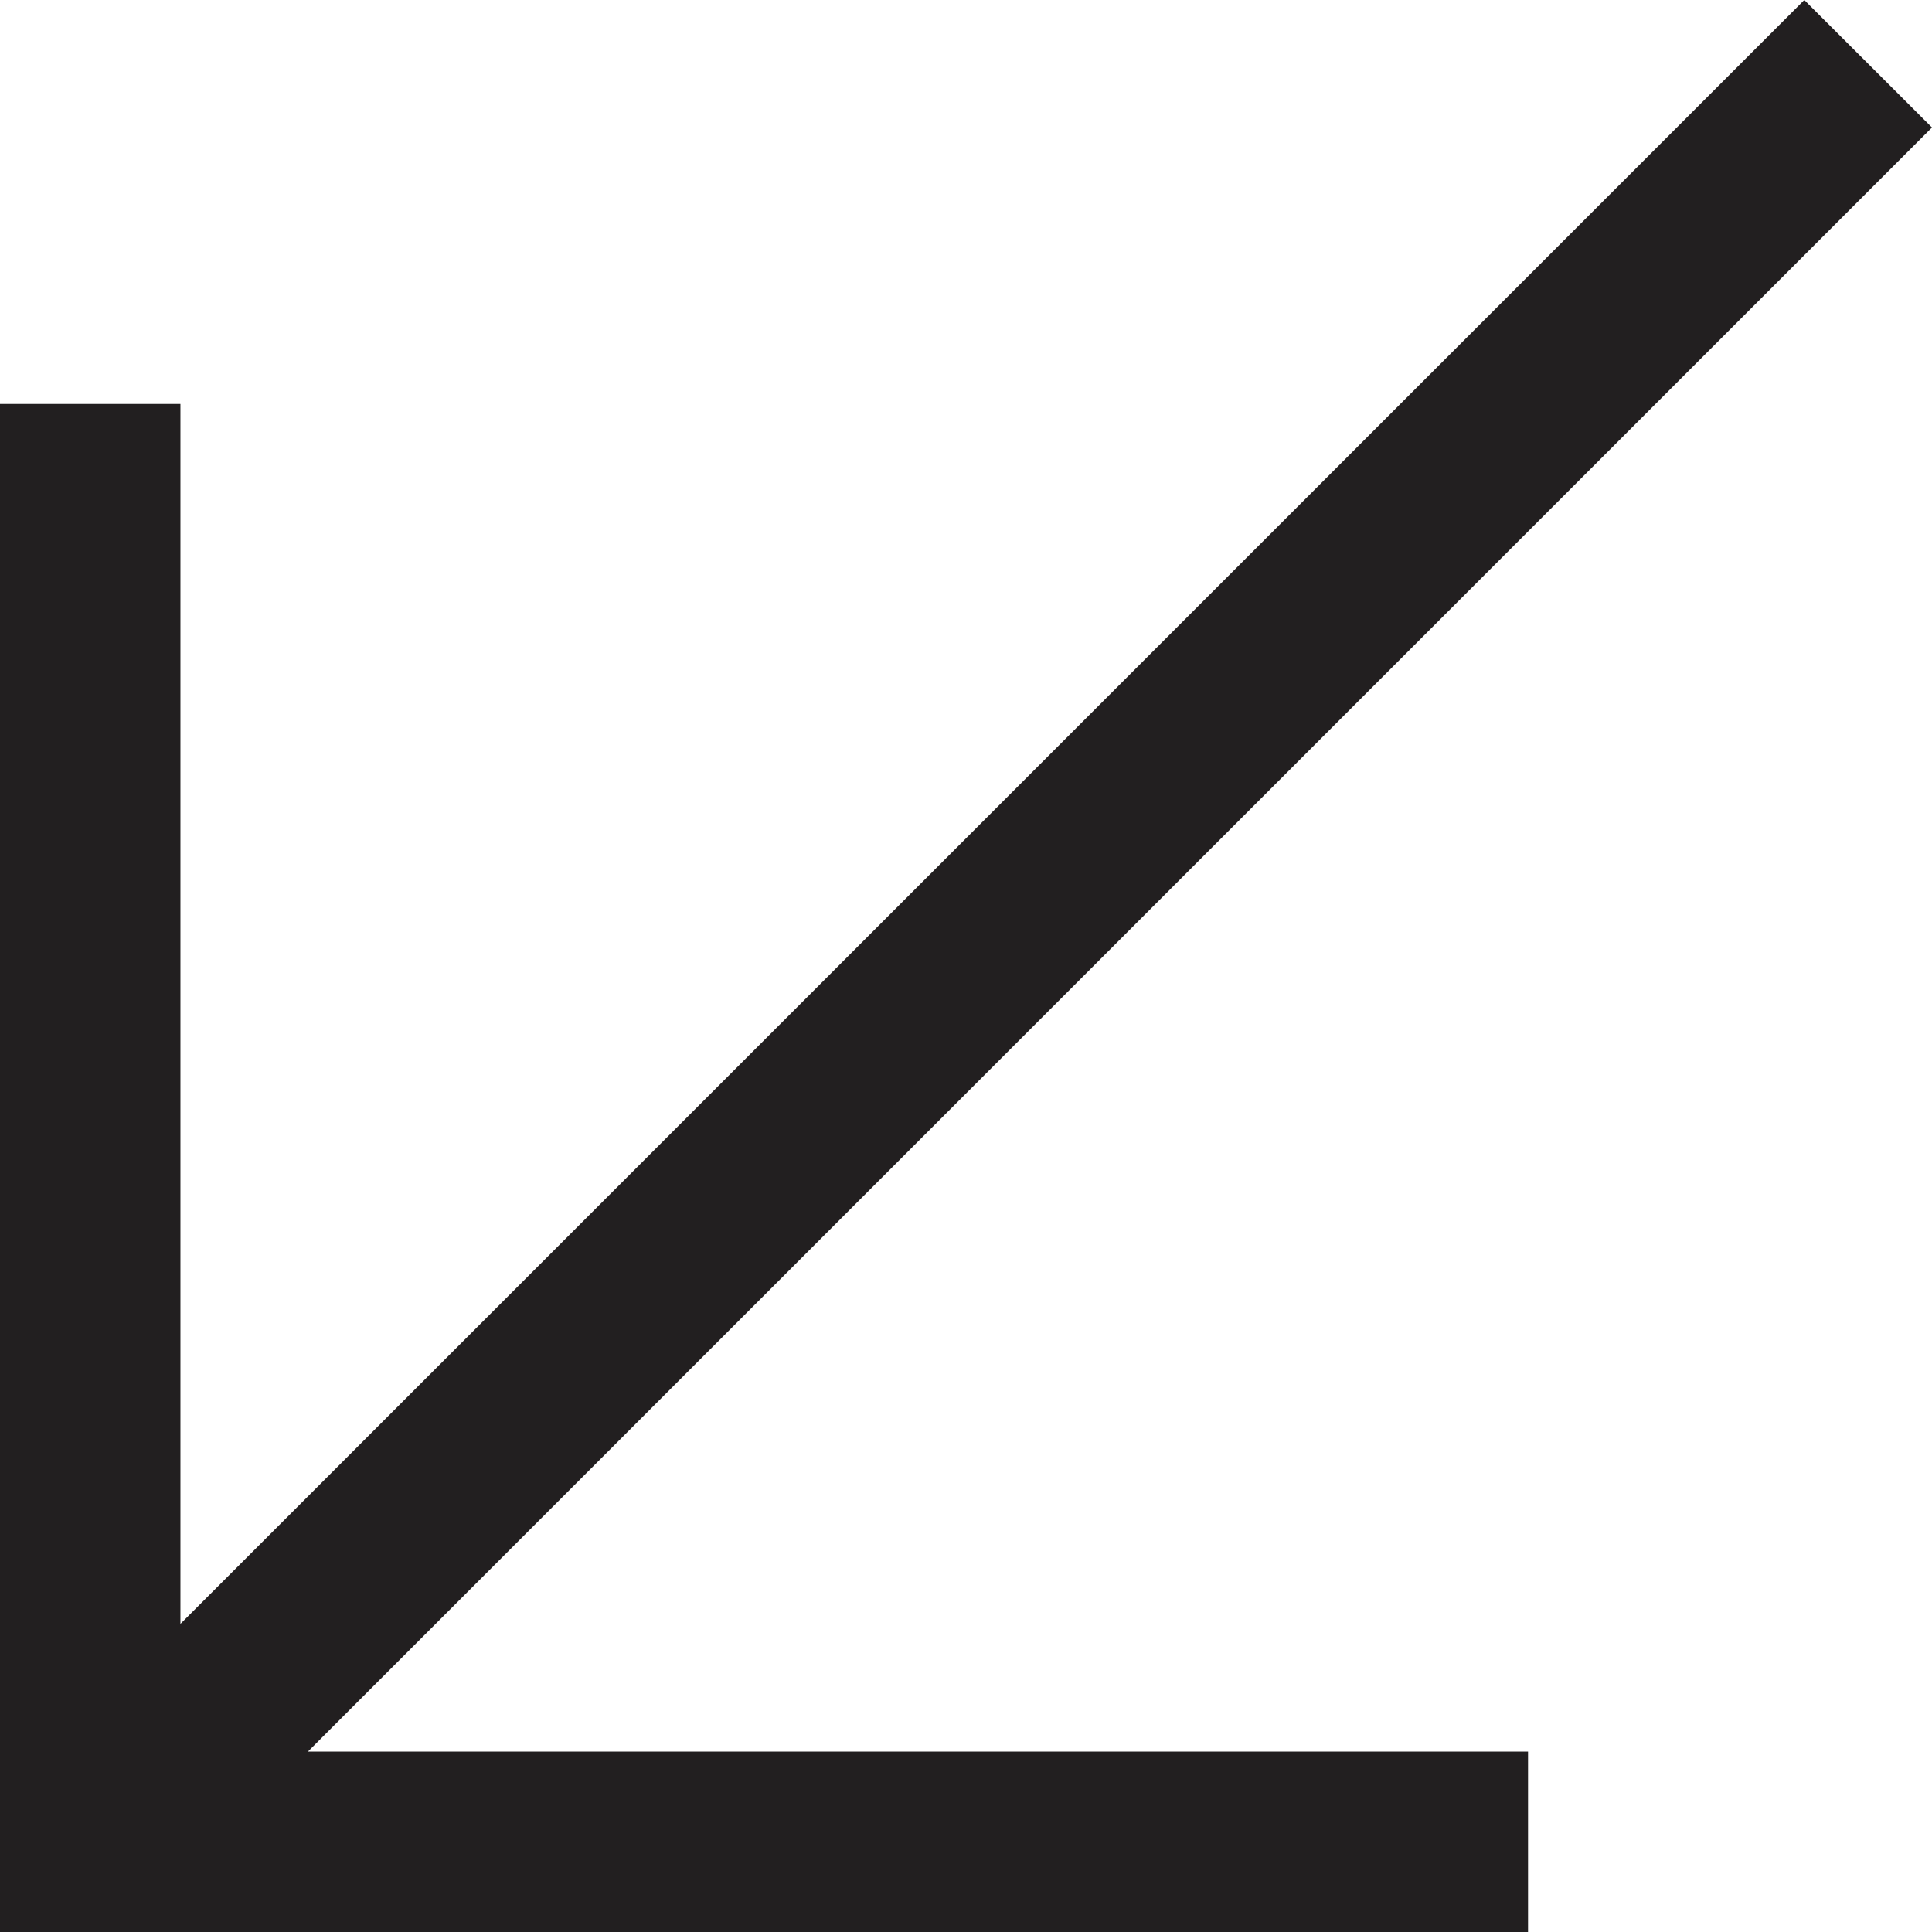
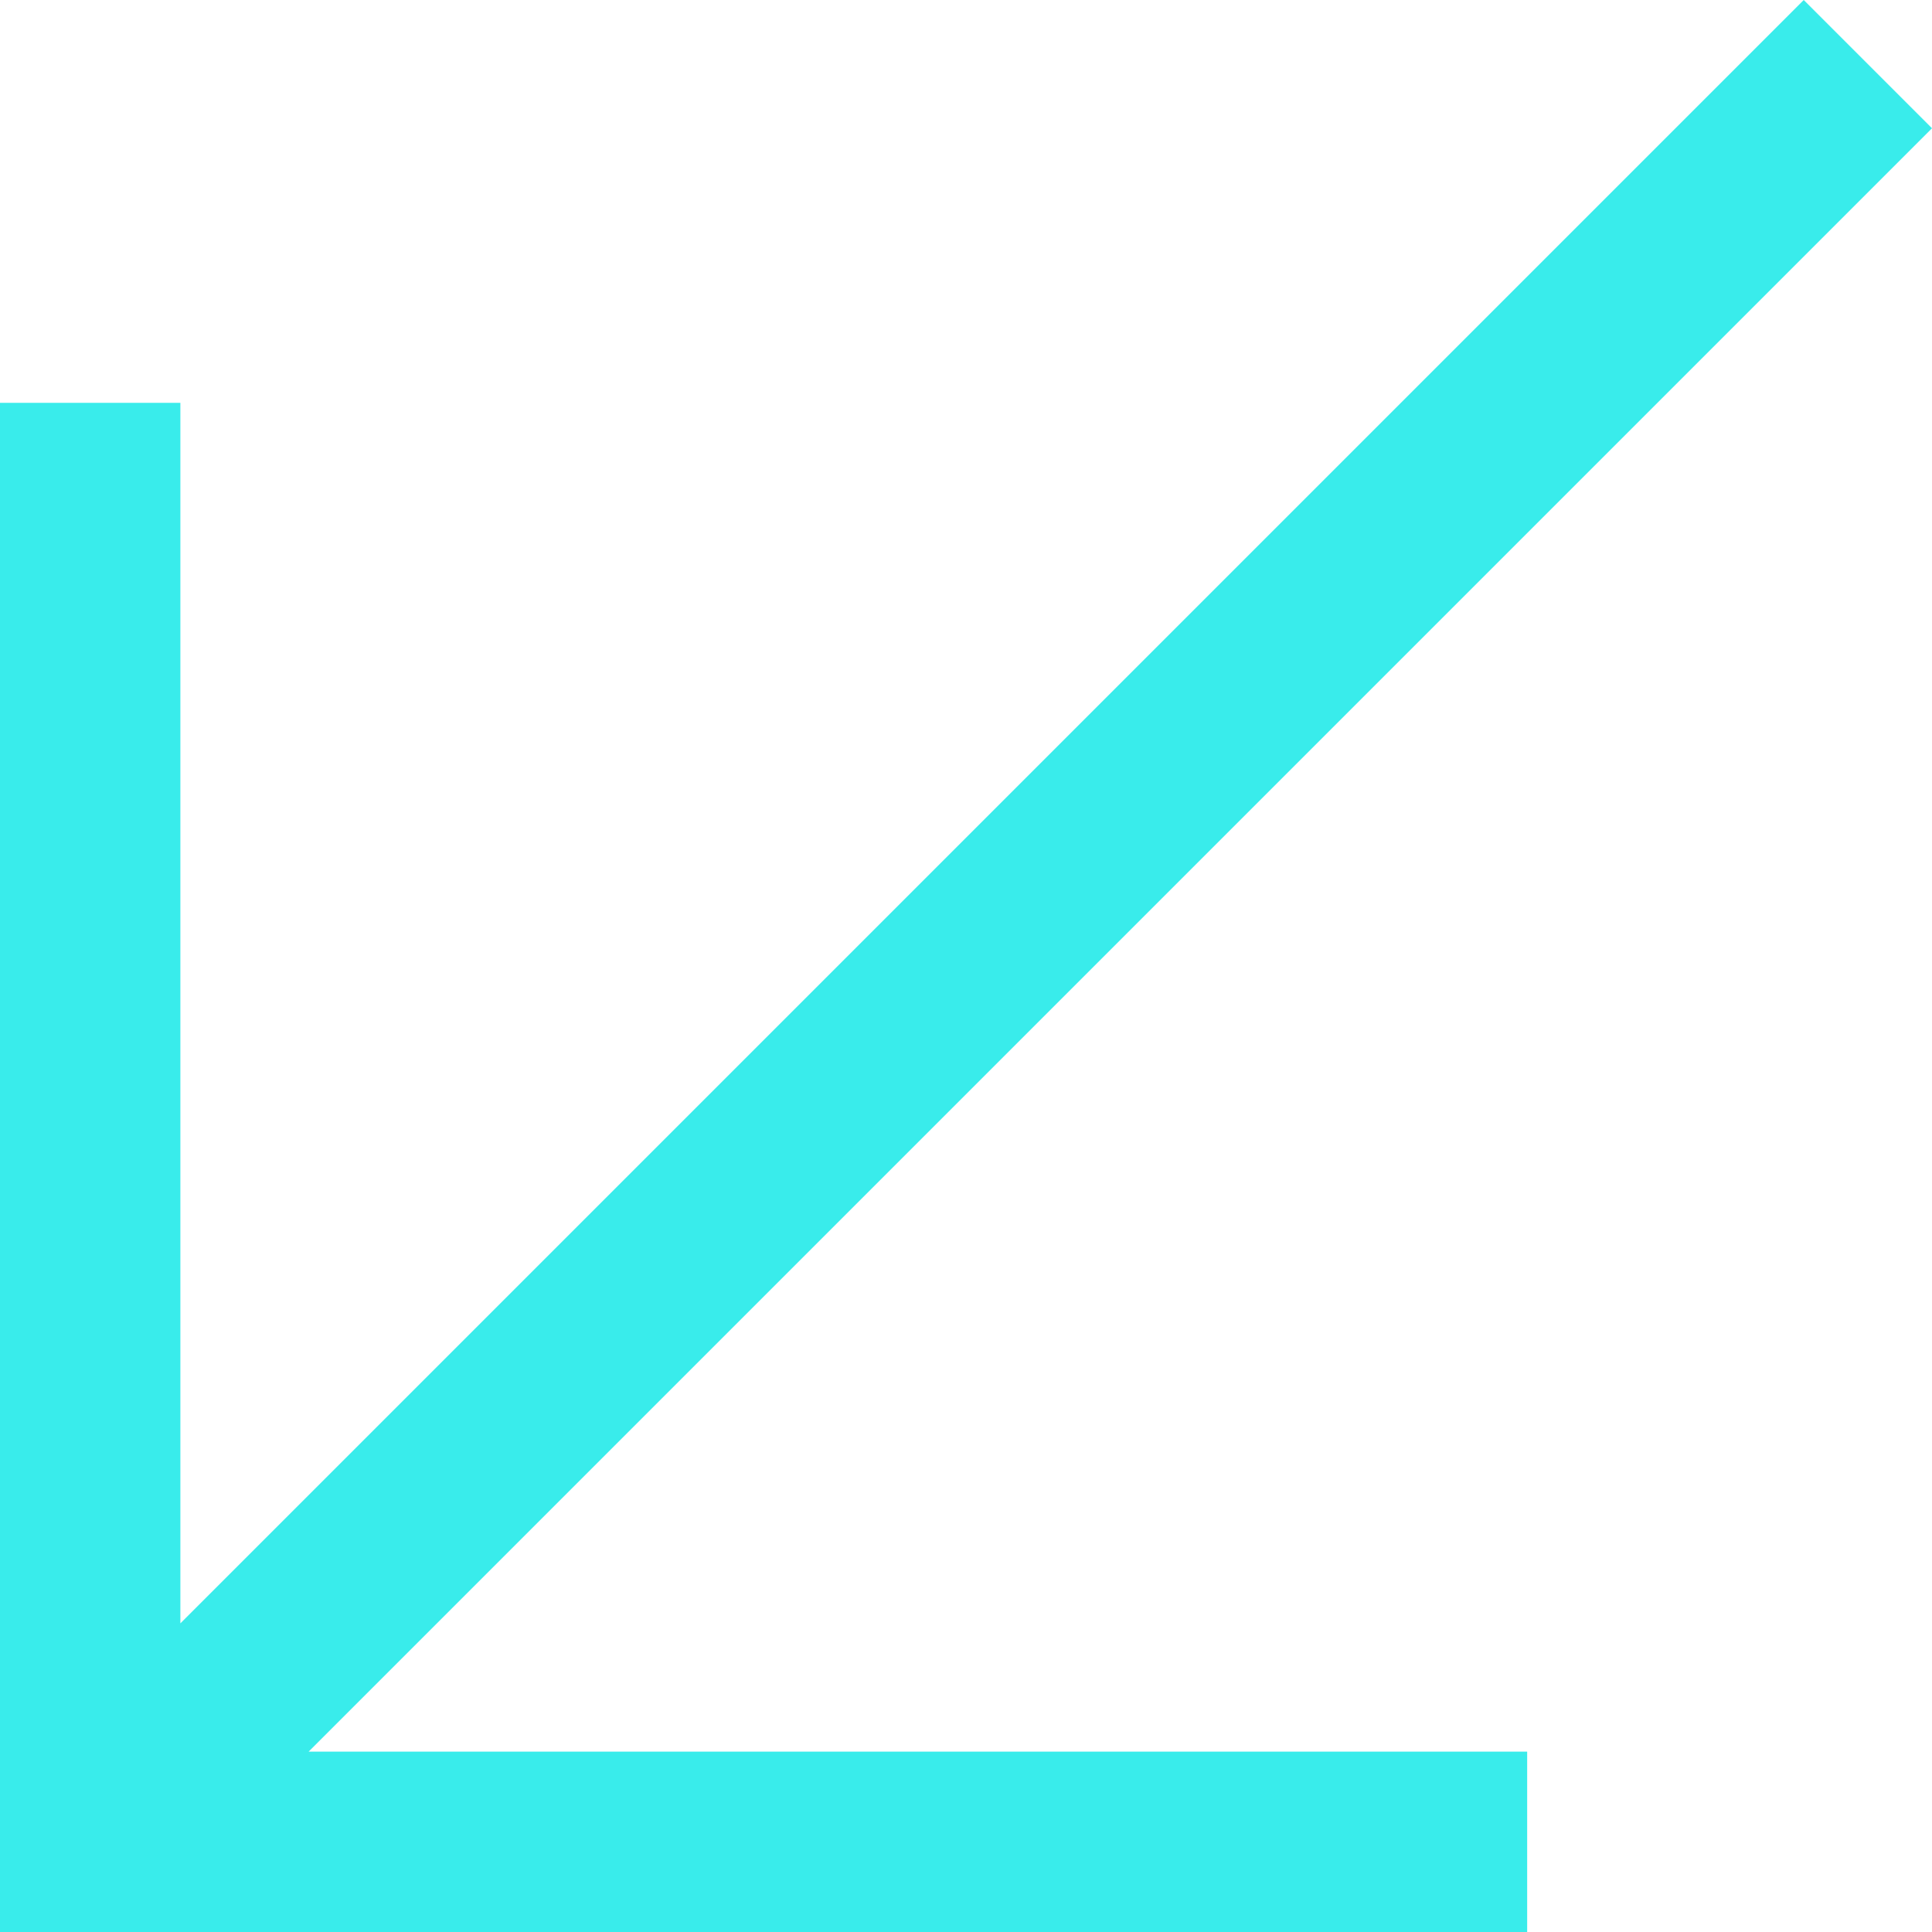
- <svg xmlns="http://www.w3.org/2000/svg" id="Layer_2" data-name="Layer 2" viewBox="0 0 96.37 96.37">
-   <defs>
-     <style>
-       .cls-1 {
-         fill: #221f20;
-       }
-     </style>
-   </defs>
-   <g id="Layer_1-2" data-name="Layer 1">
-     <polygon class="cls-1" points="96.37 6.36 90 0 9 81 9 20.15 0 20.15 0 96.37 76.22 96.37 76.22 87.37 15.36 87.37 96.37 6.36" />
+ <svg xmlns="http://www.w3.org/2000/svg" version="1.1" id="Layer_2_00000113330653632058292240000000362078156950599340_" x="0px" y="0px" viewBox="0 0 96.4 96.4" style="enable-background:new 0 0 96.4 96.4;" xml:space="preserve">
+   <style type="text/css">
+ 	.st0{fill:#39ECEB;}
+ </style>
+   <g id="Layer_1-2">
+     <polygon class="st0" points="96.4,6.4 90,0 9,81 9,20.1 0,20.1 0,96.4 76.2,96.4 76.2,87.4 15.4,87.4  " />
  </g>
</svg>
